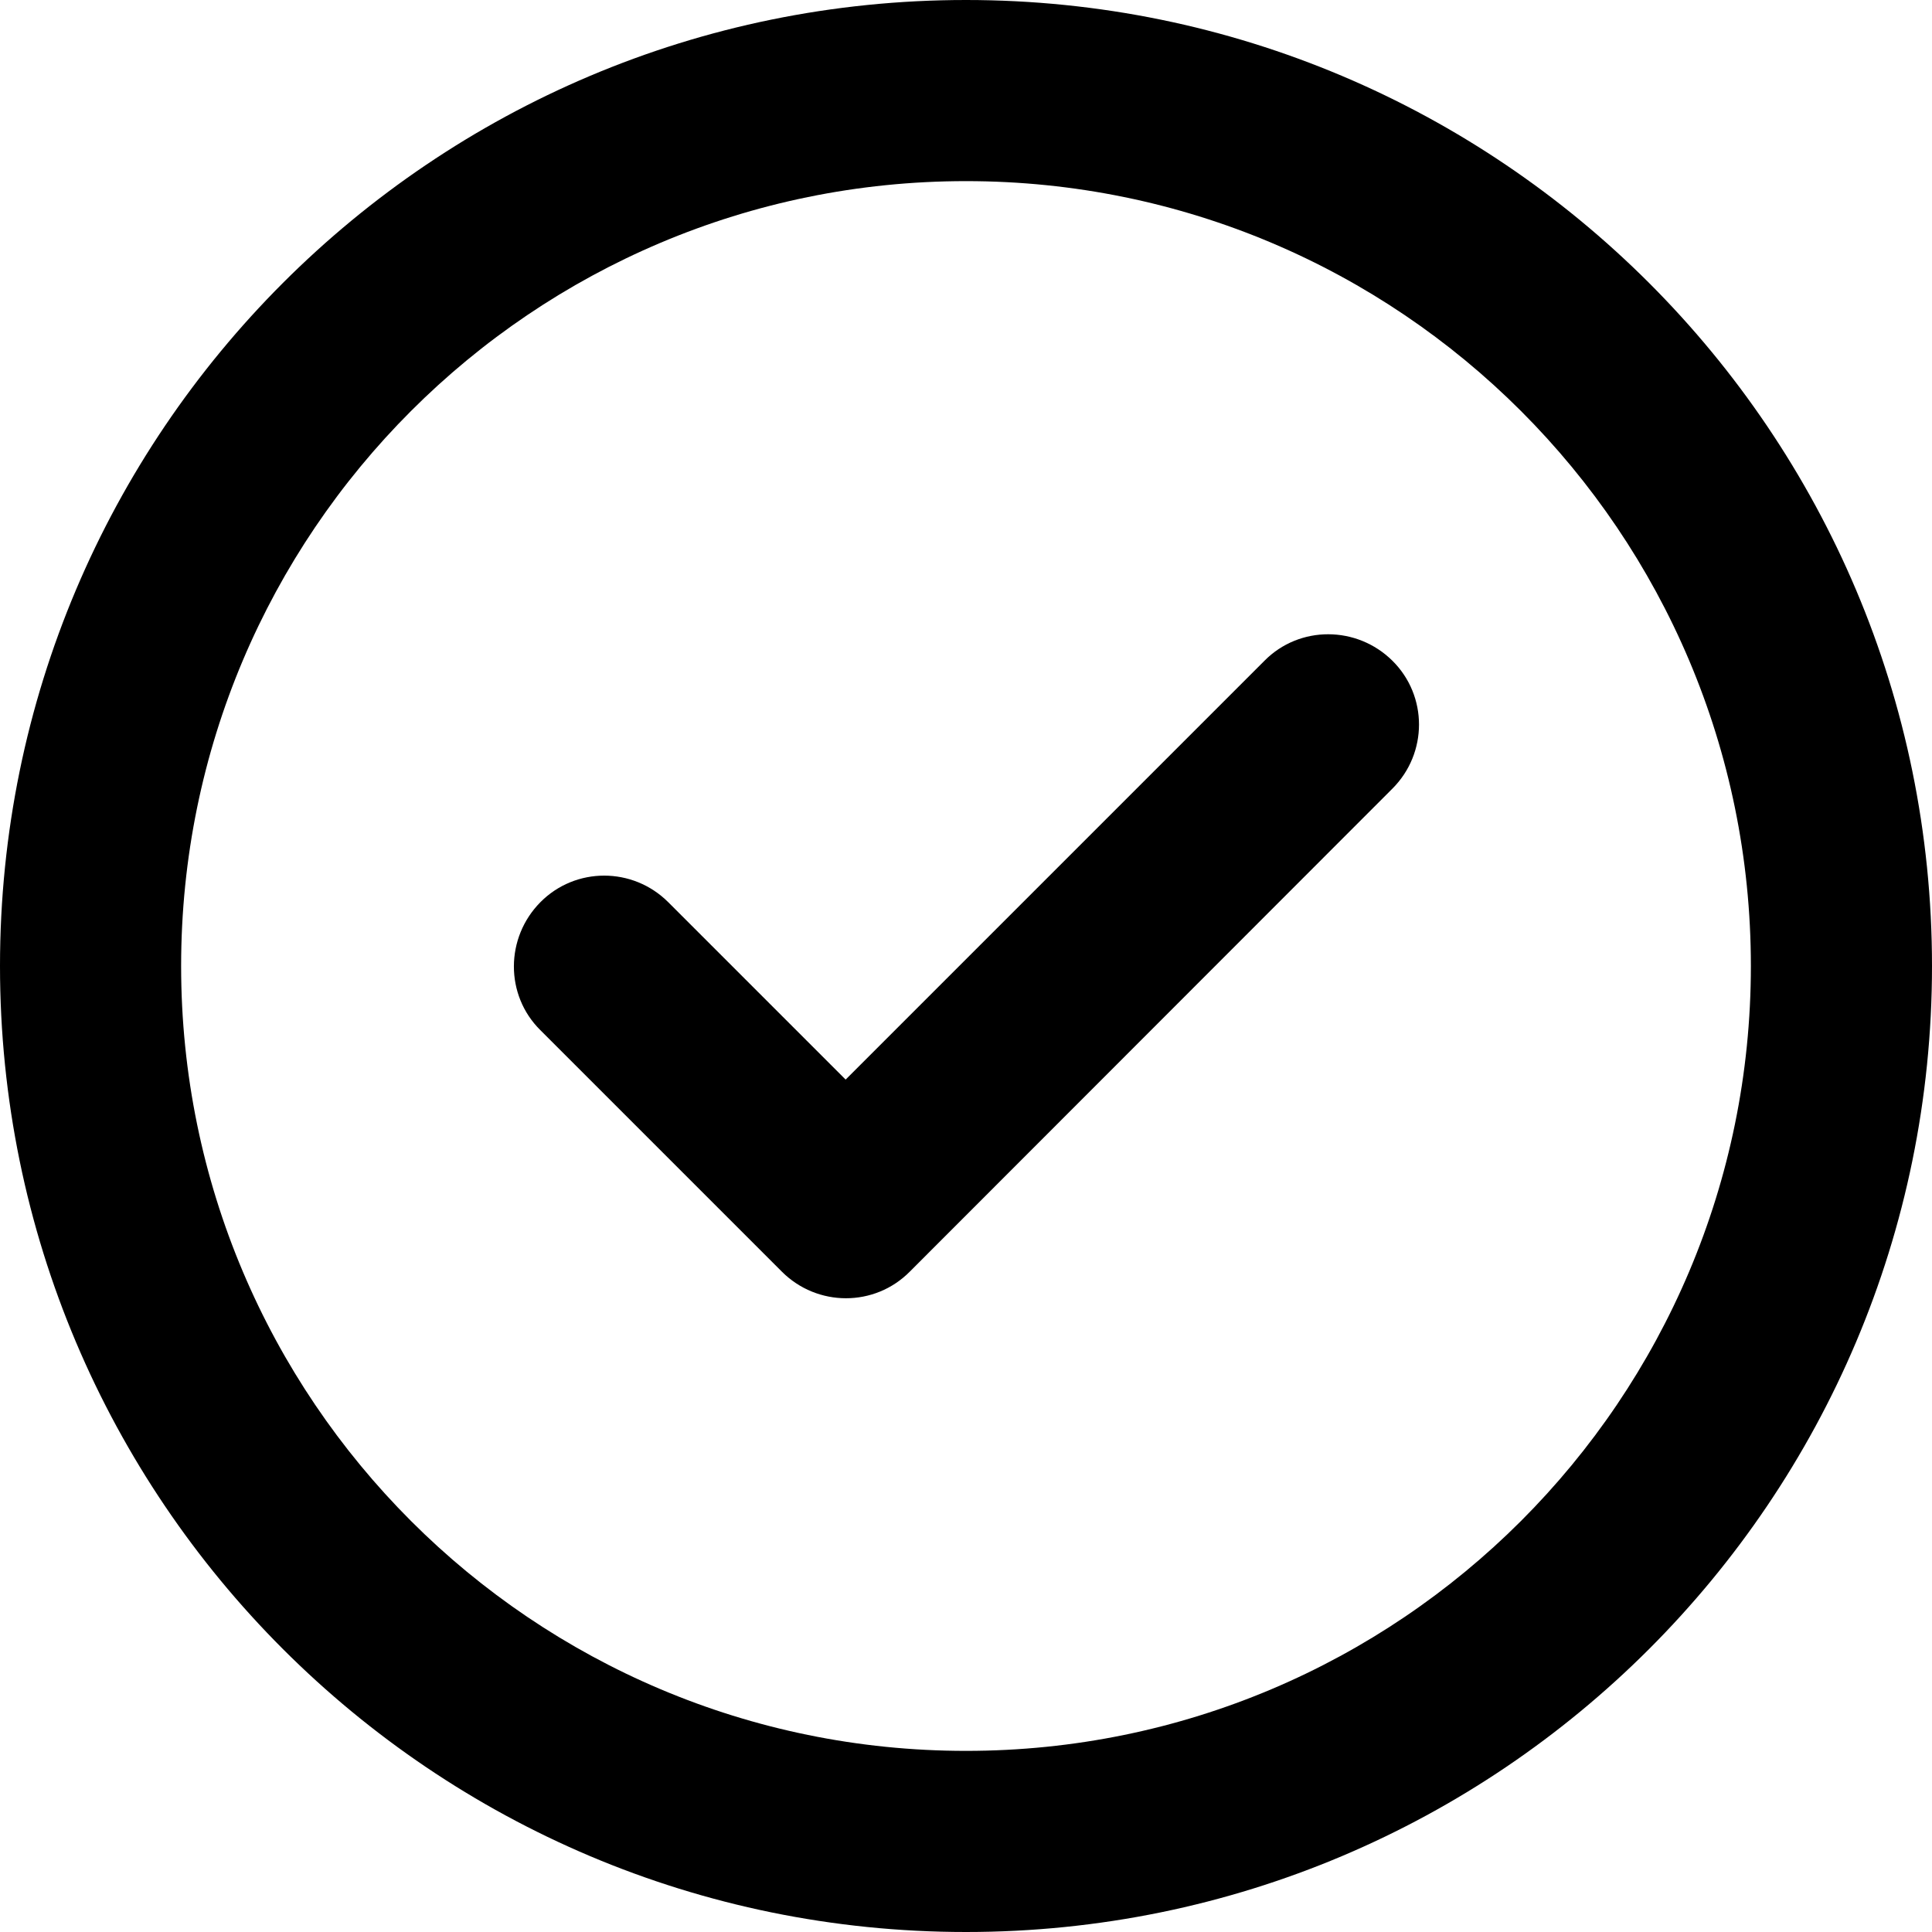
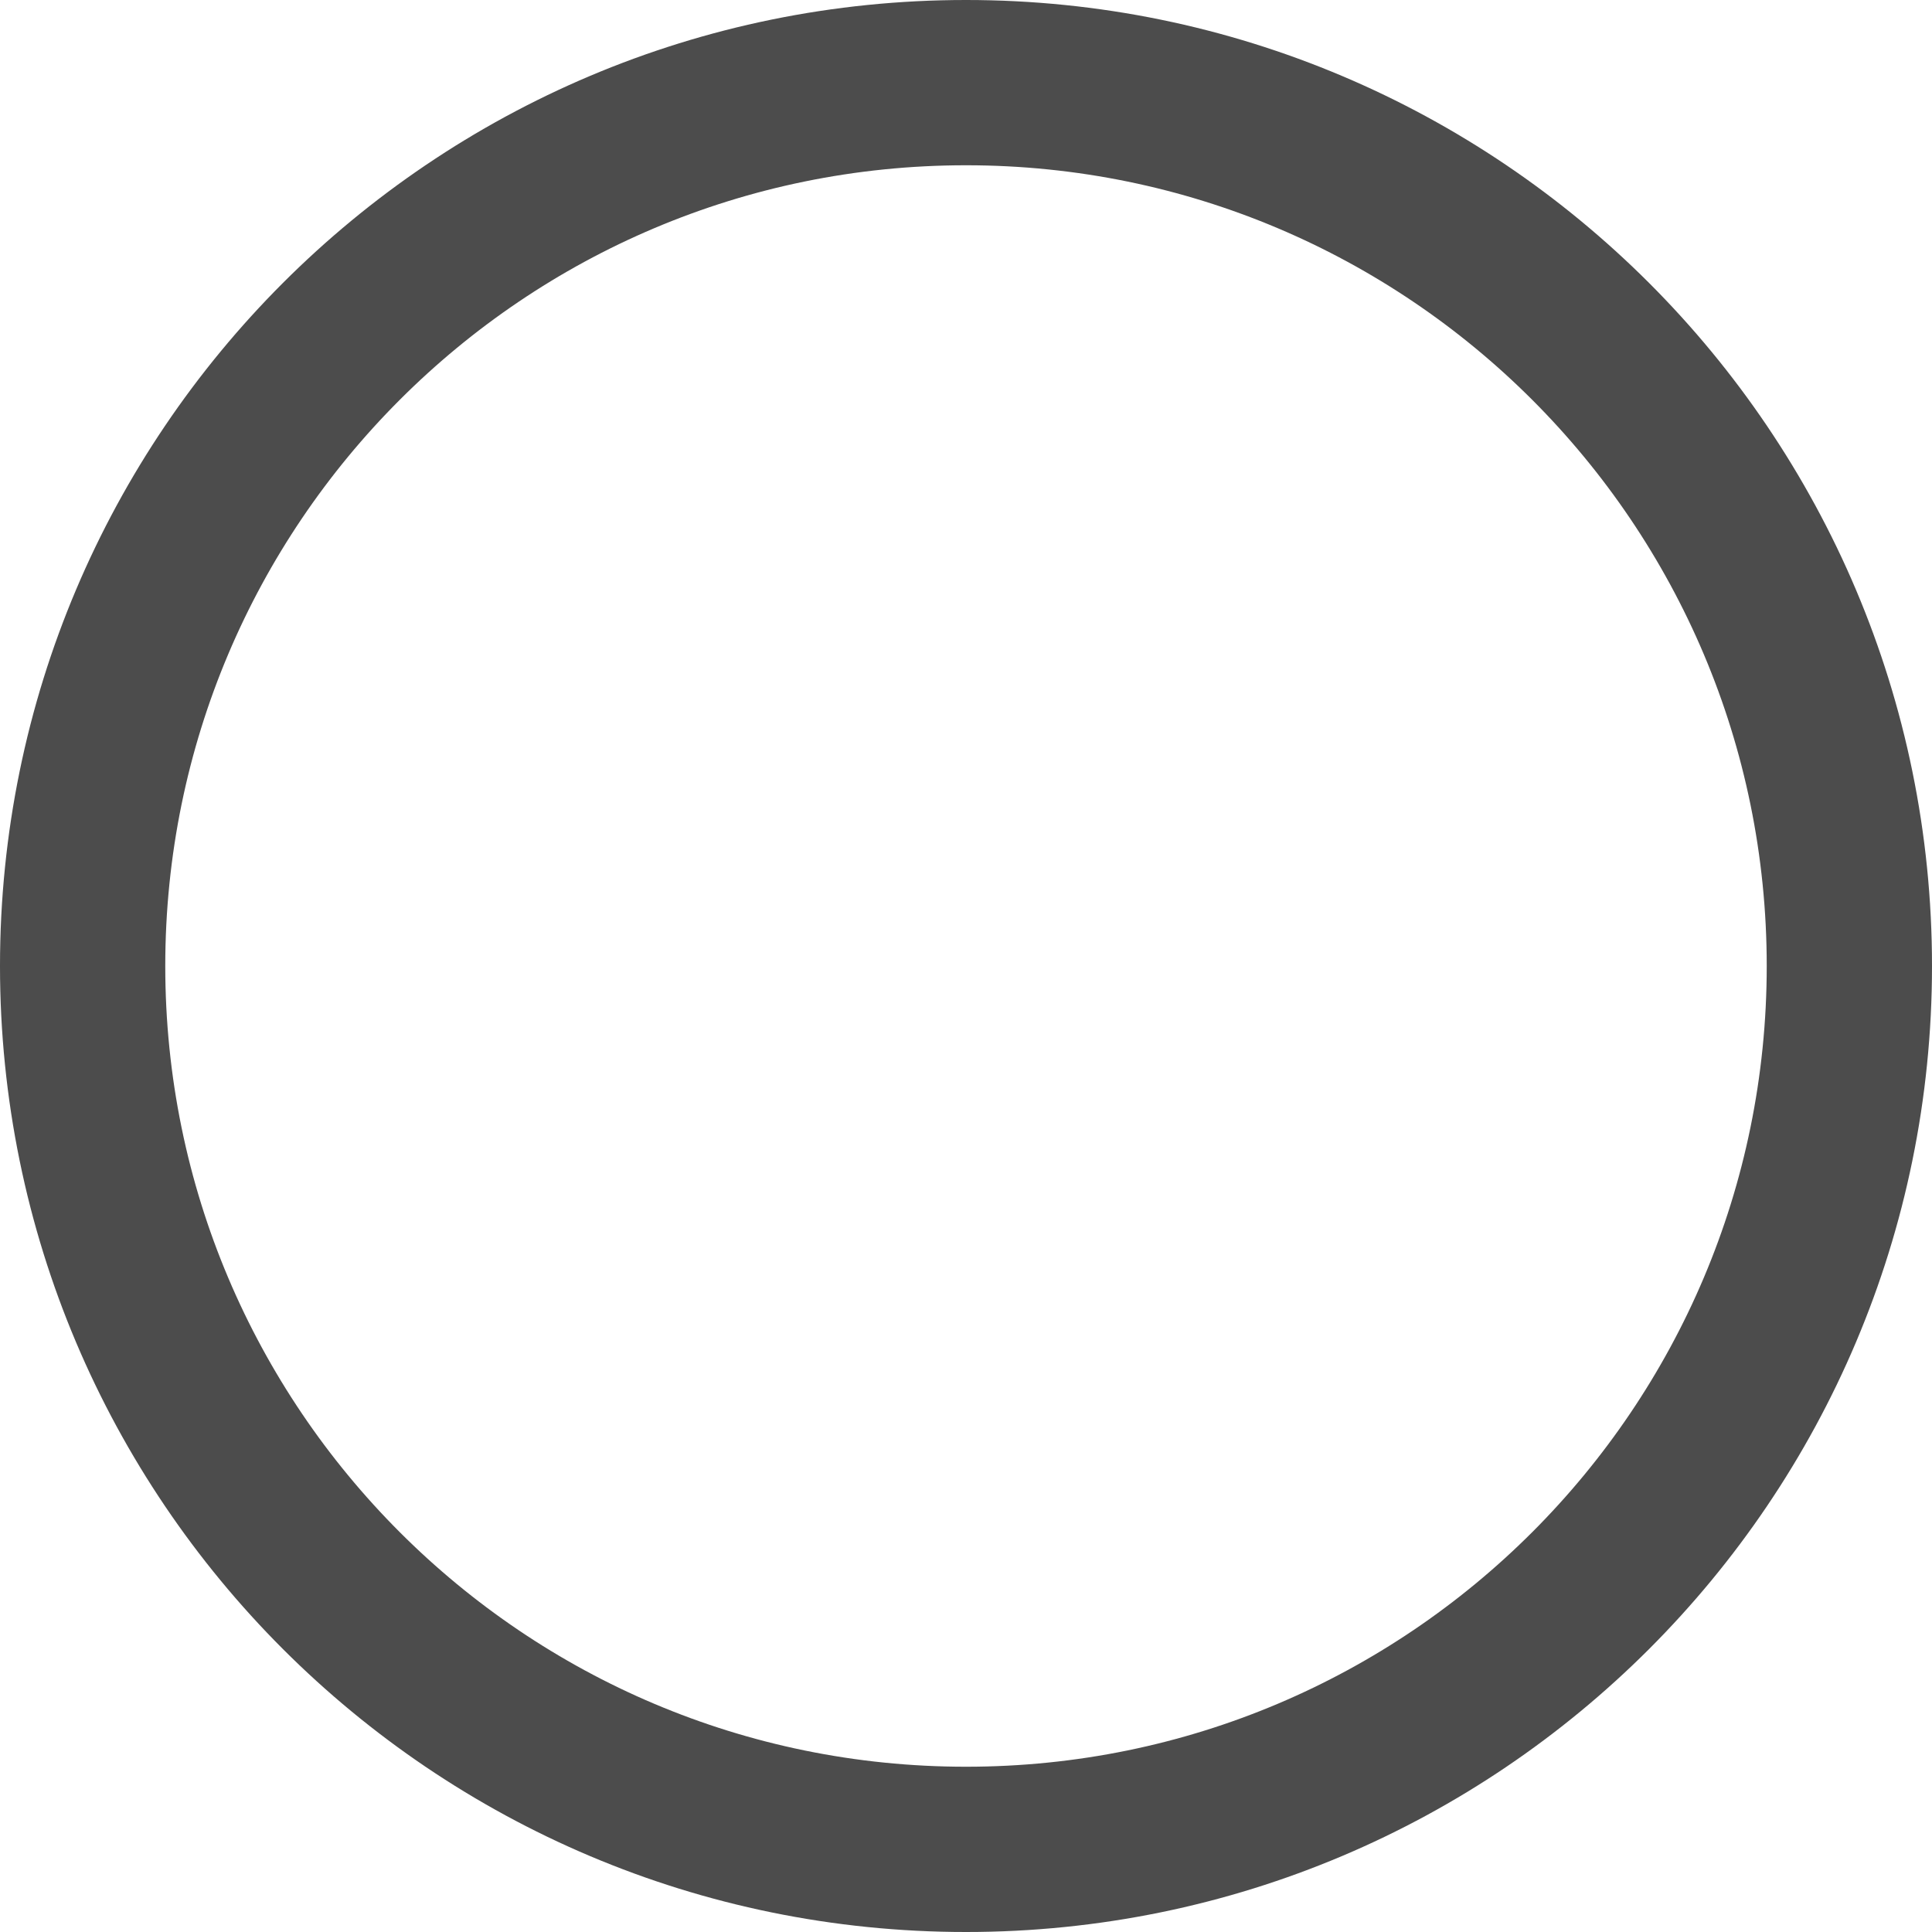
- <svg xmlns="http://www.w3.org/2000/svg" viewBox="0 0 512 512">
-   <path d="M256 48a208 208 0 1 1 0 416 208 208 0 1 1 0-416zm0 464A256 256 0 1 0 256 0a256 256 0 1 0 0 512zM369 209c9.4-9.4 9.4-24.6 0-33.9s-24.6-9.4-33.9 0l-111 111-47-47c-9.4-9.4-24.6-9.4-33.9 0s-9.4 24.6 0 33.9l64 64c9.4 9.4 24.6 9.4 33.9 0L369 209z" />
+ <svg xmlns="http://www.w3.org/2000/svg" version="1.1" id="Layer_1" x="0px" y="0px" viewBox="0 0 23.38 23.38" style="enable-background:new 0 0 23.38 23.38;" xml:space="preserve">
+   <style type="text/css">
+ 	.st0{fill:none;stroke:#4C4C4C;stroke-width:2;stroke-linecap:round;stroke-linejoin:round;stroke-miterlimit:10;}
+ </style>
+   <circle class="st0" cx="11.69" cy="11.69" r="10.69" />
</svg>
